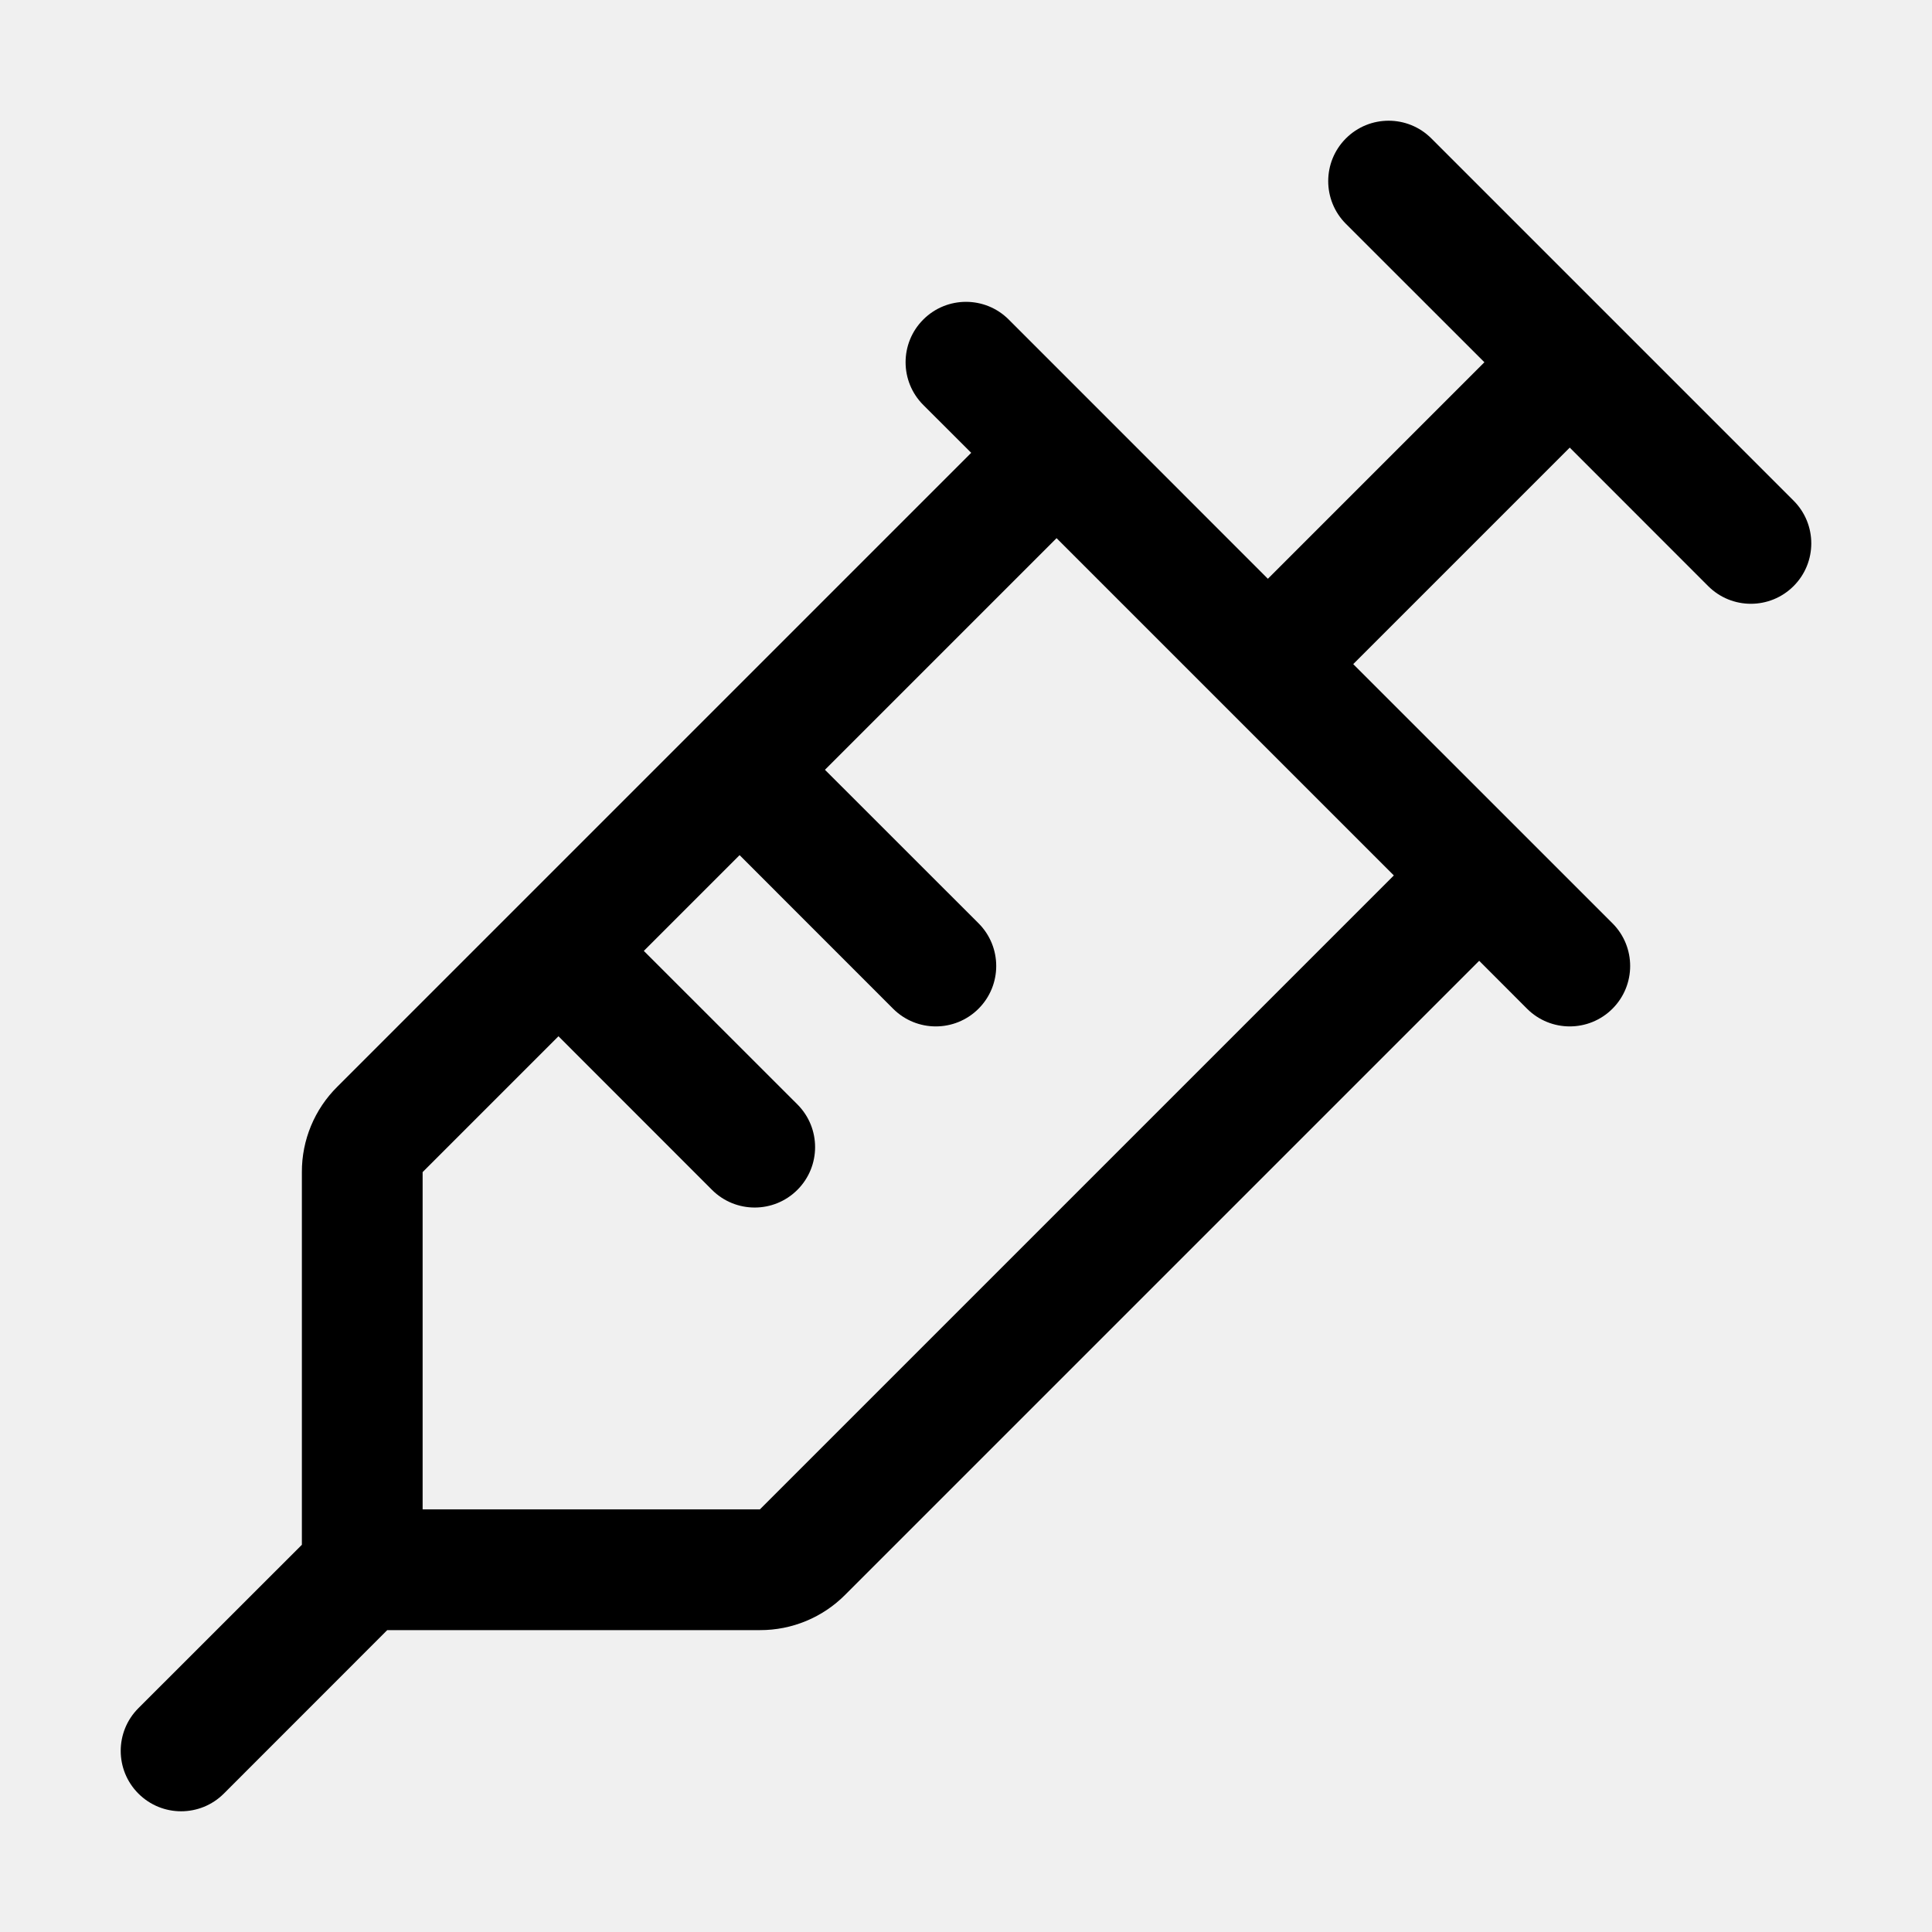
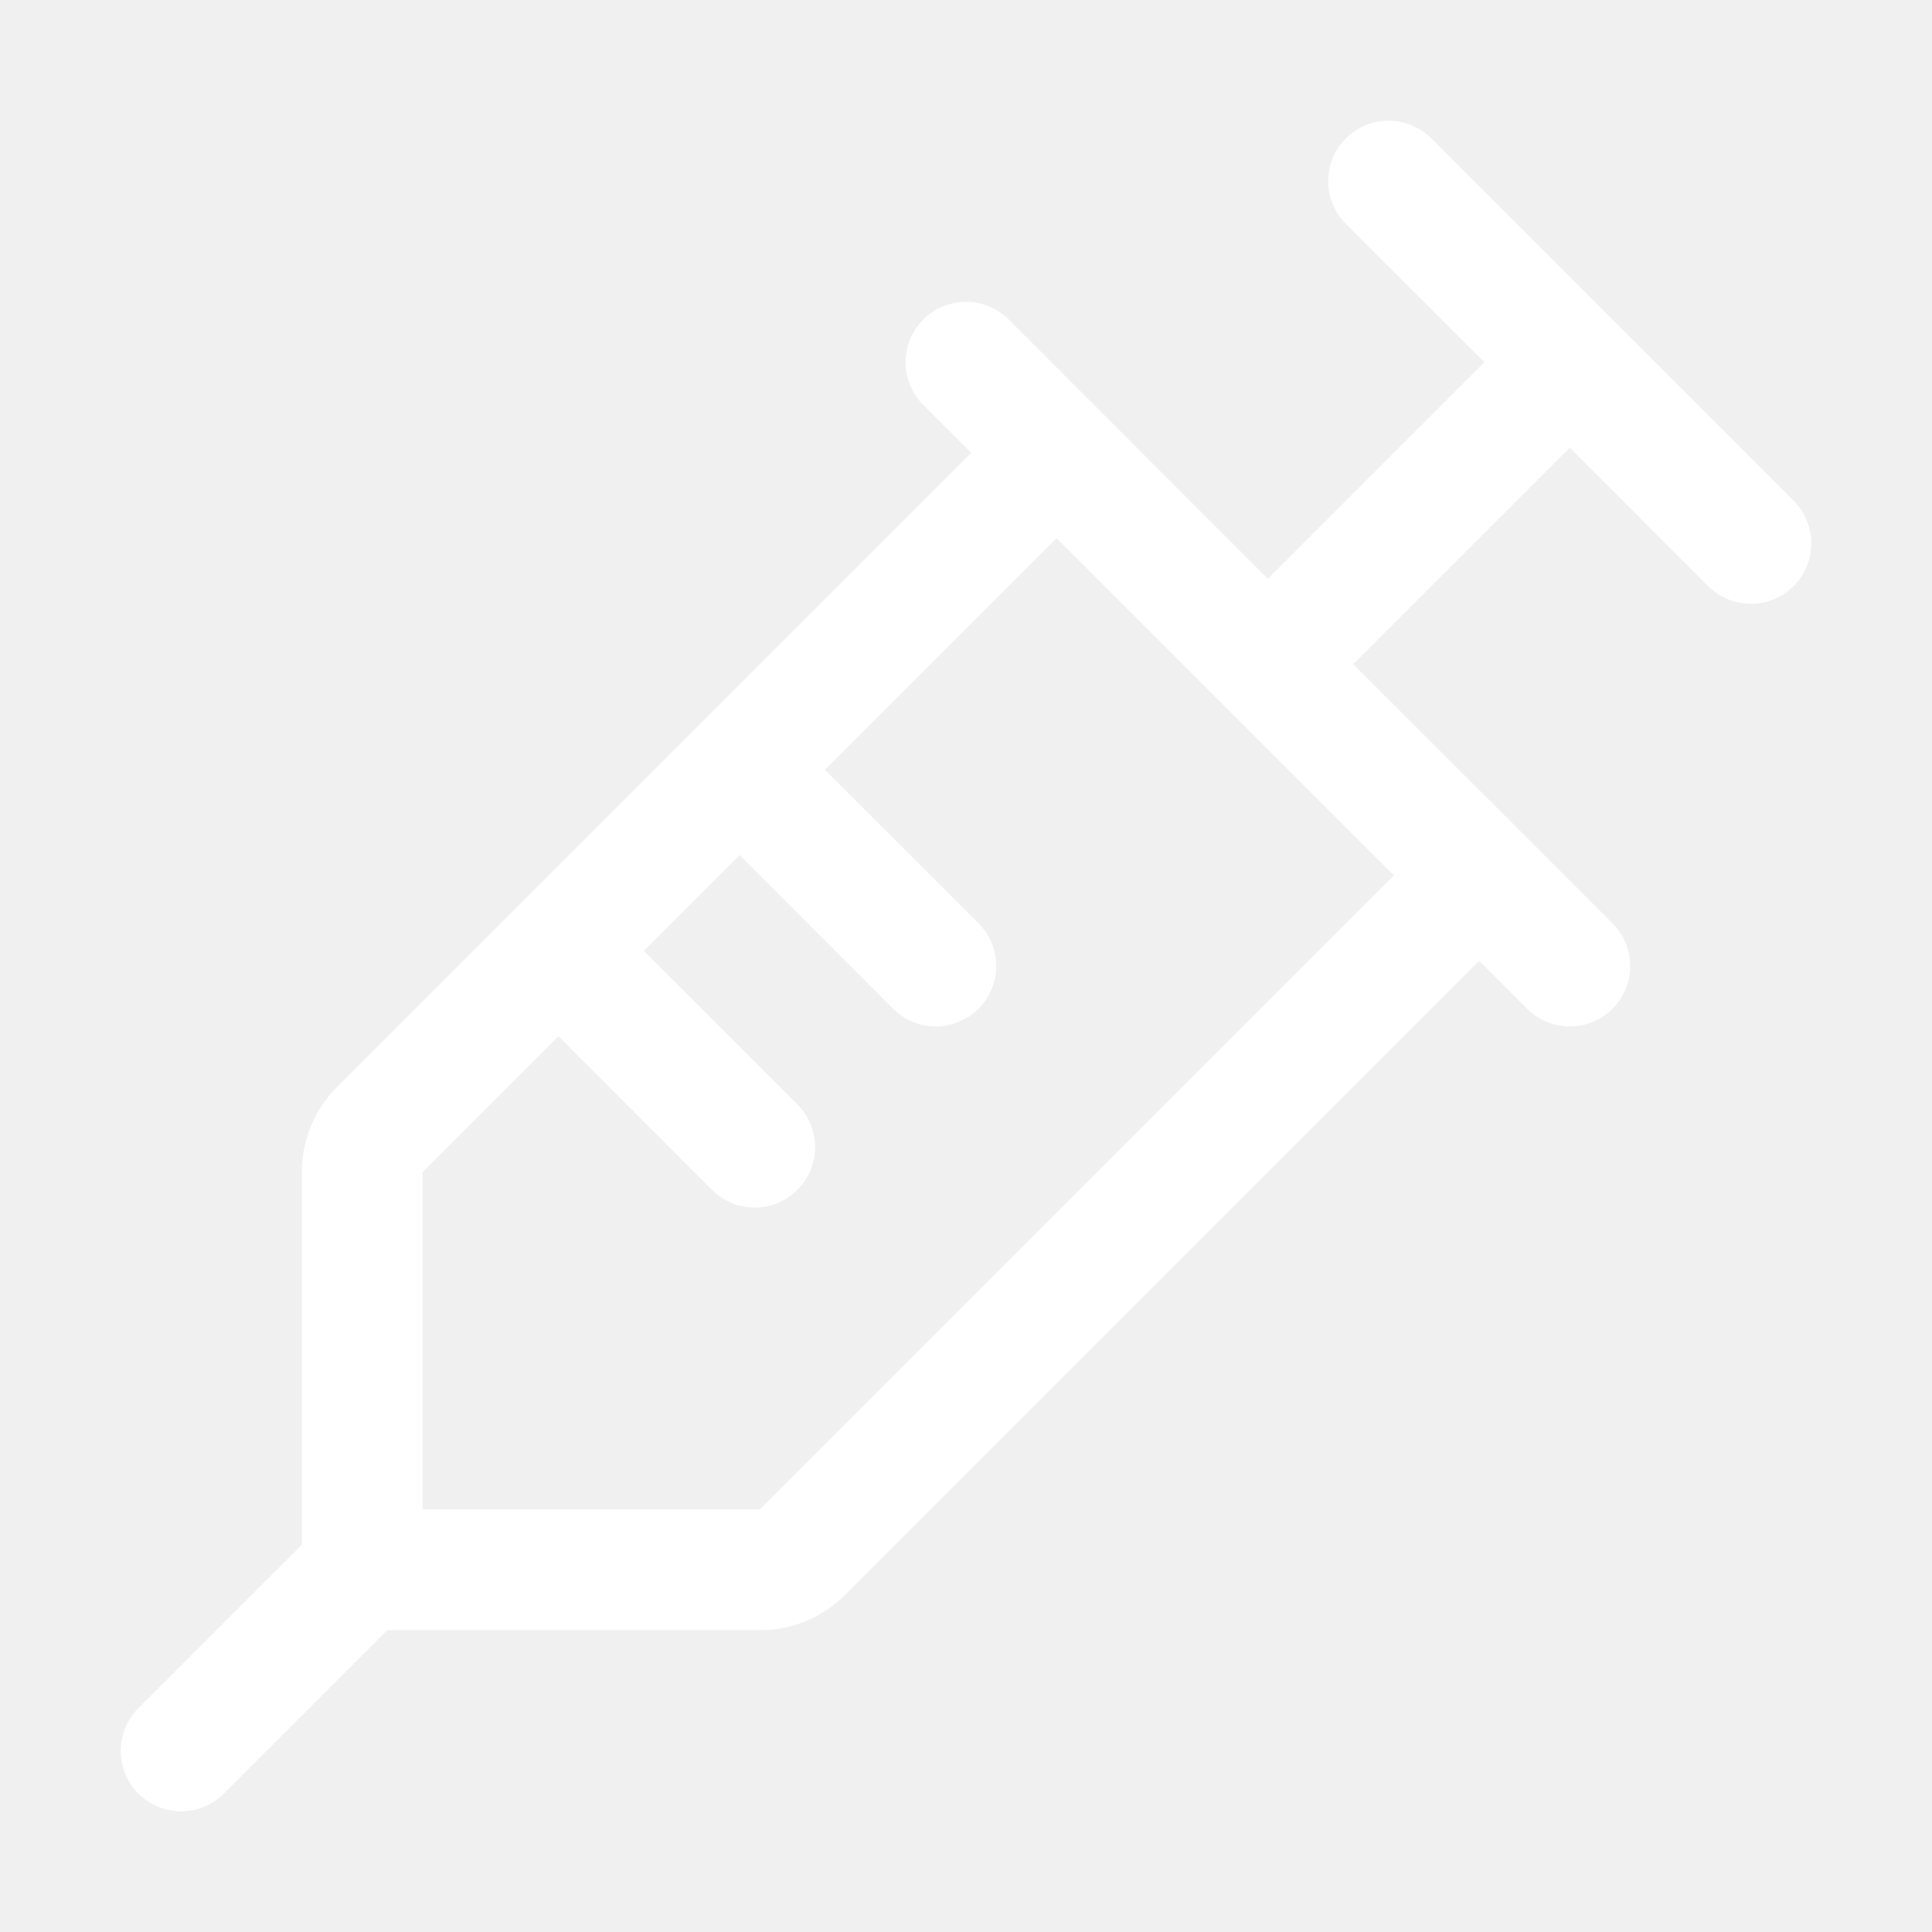
- <svg xmlns="http://www.w3.org/2000/svg" width="32" height="32" fill="#000000" viewBox="0 0 256 256">
+ <svg xmlns="http://www.w3.org/2000/svg" width="32" height="32" fill="#fff" viewBox="0 0 256 256">
  <path d="M237.66,66.34l-48-48a8,8,0,0,0-11.32,11.32L196.69,48,168,76.69,133.66,42.34a8,8,0,0,0-11.32,11.32L128.69,60l-84,84A15.86,15.86,0,0,0,40,155.31v49.38L18.34,226.34a8,8,0,0,0,11.32,11.32L51.31,216h49.38A15.86,15.86,0,0,0,112,211.31l84-84,6.34,6.35a8,8,0,0,0,11.32-11.32L179.31,88,208,59.31l18.34,18.35a8,8,0,0,0,11.32-11.32ZM100.69,200H56V155.31l18-18,20.34,20.35a8,8,0,0,0,11.32-11.32L85.31,126,98,113.31l20.34,20.35a8,8,0,0,0,11.32-11.32L109.31,102,140,71.31,184.69,116Z" />
</svg>
